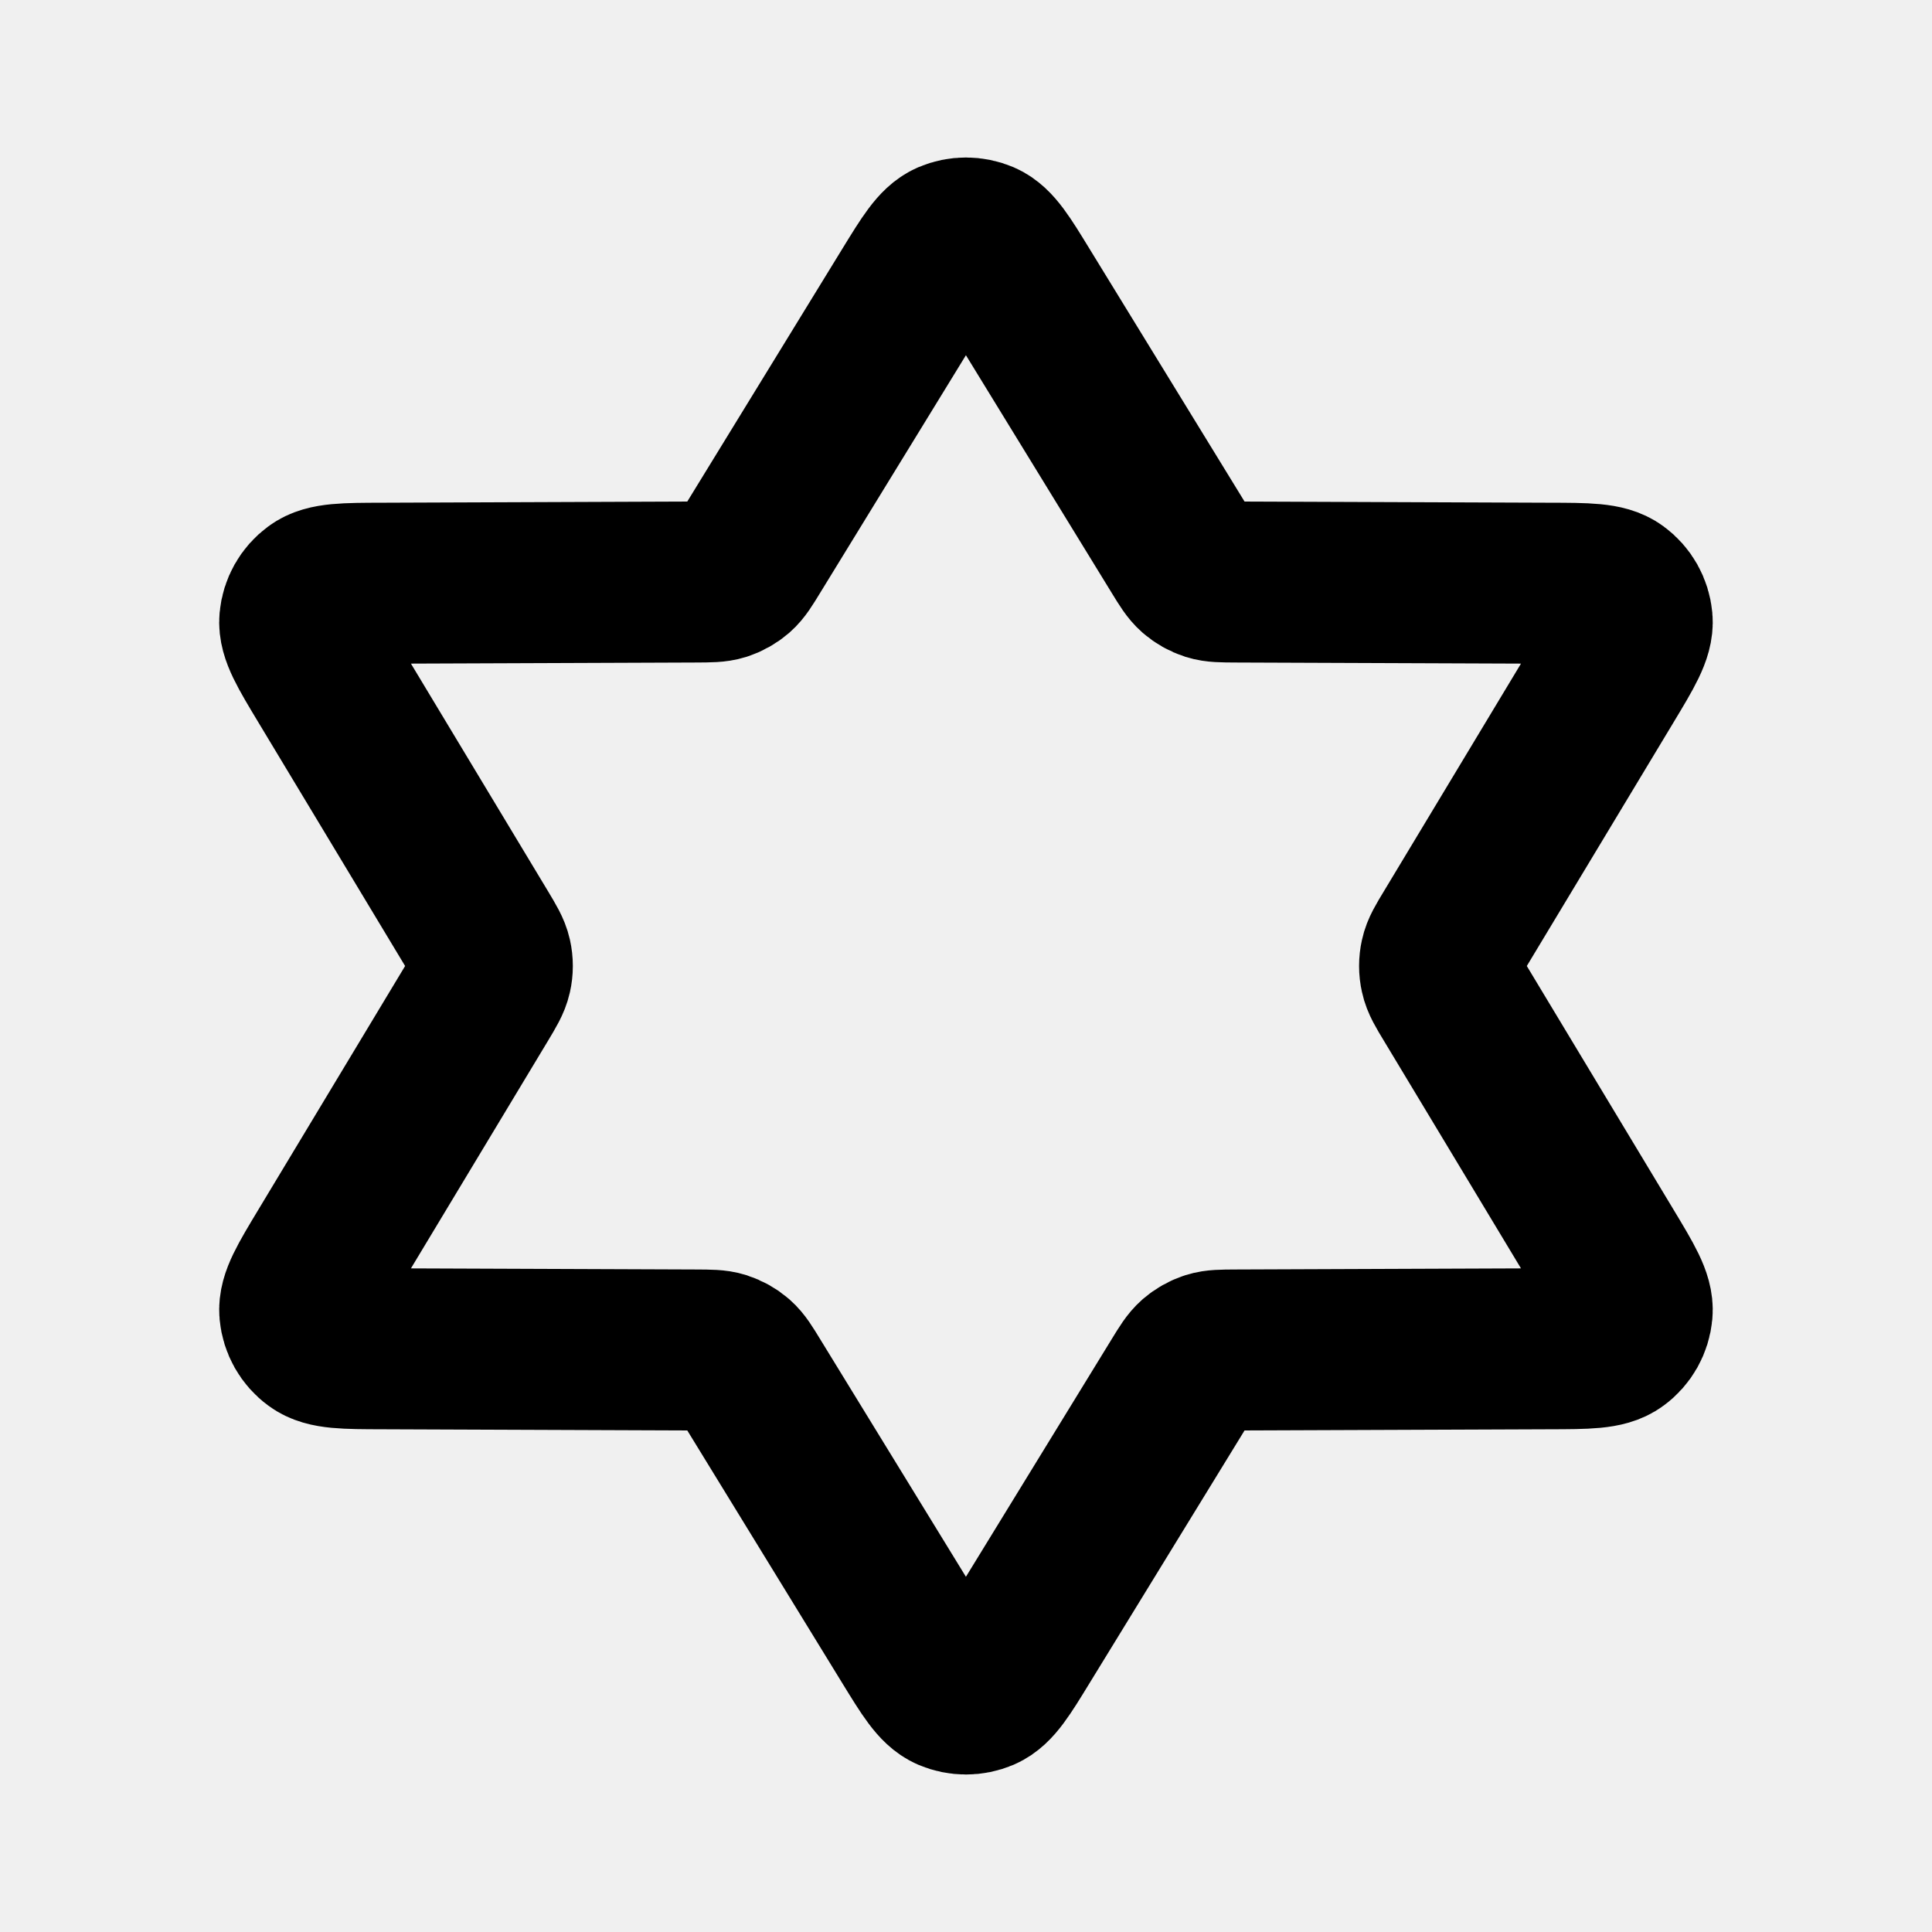
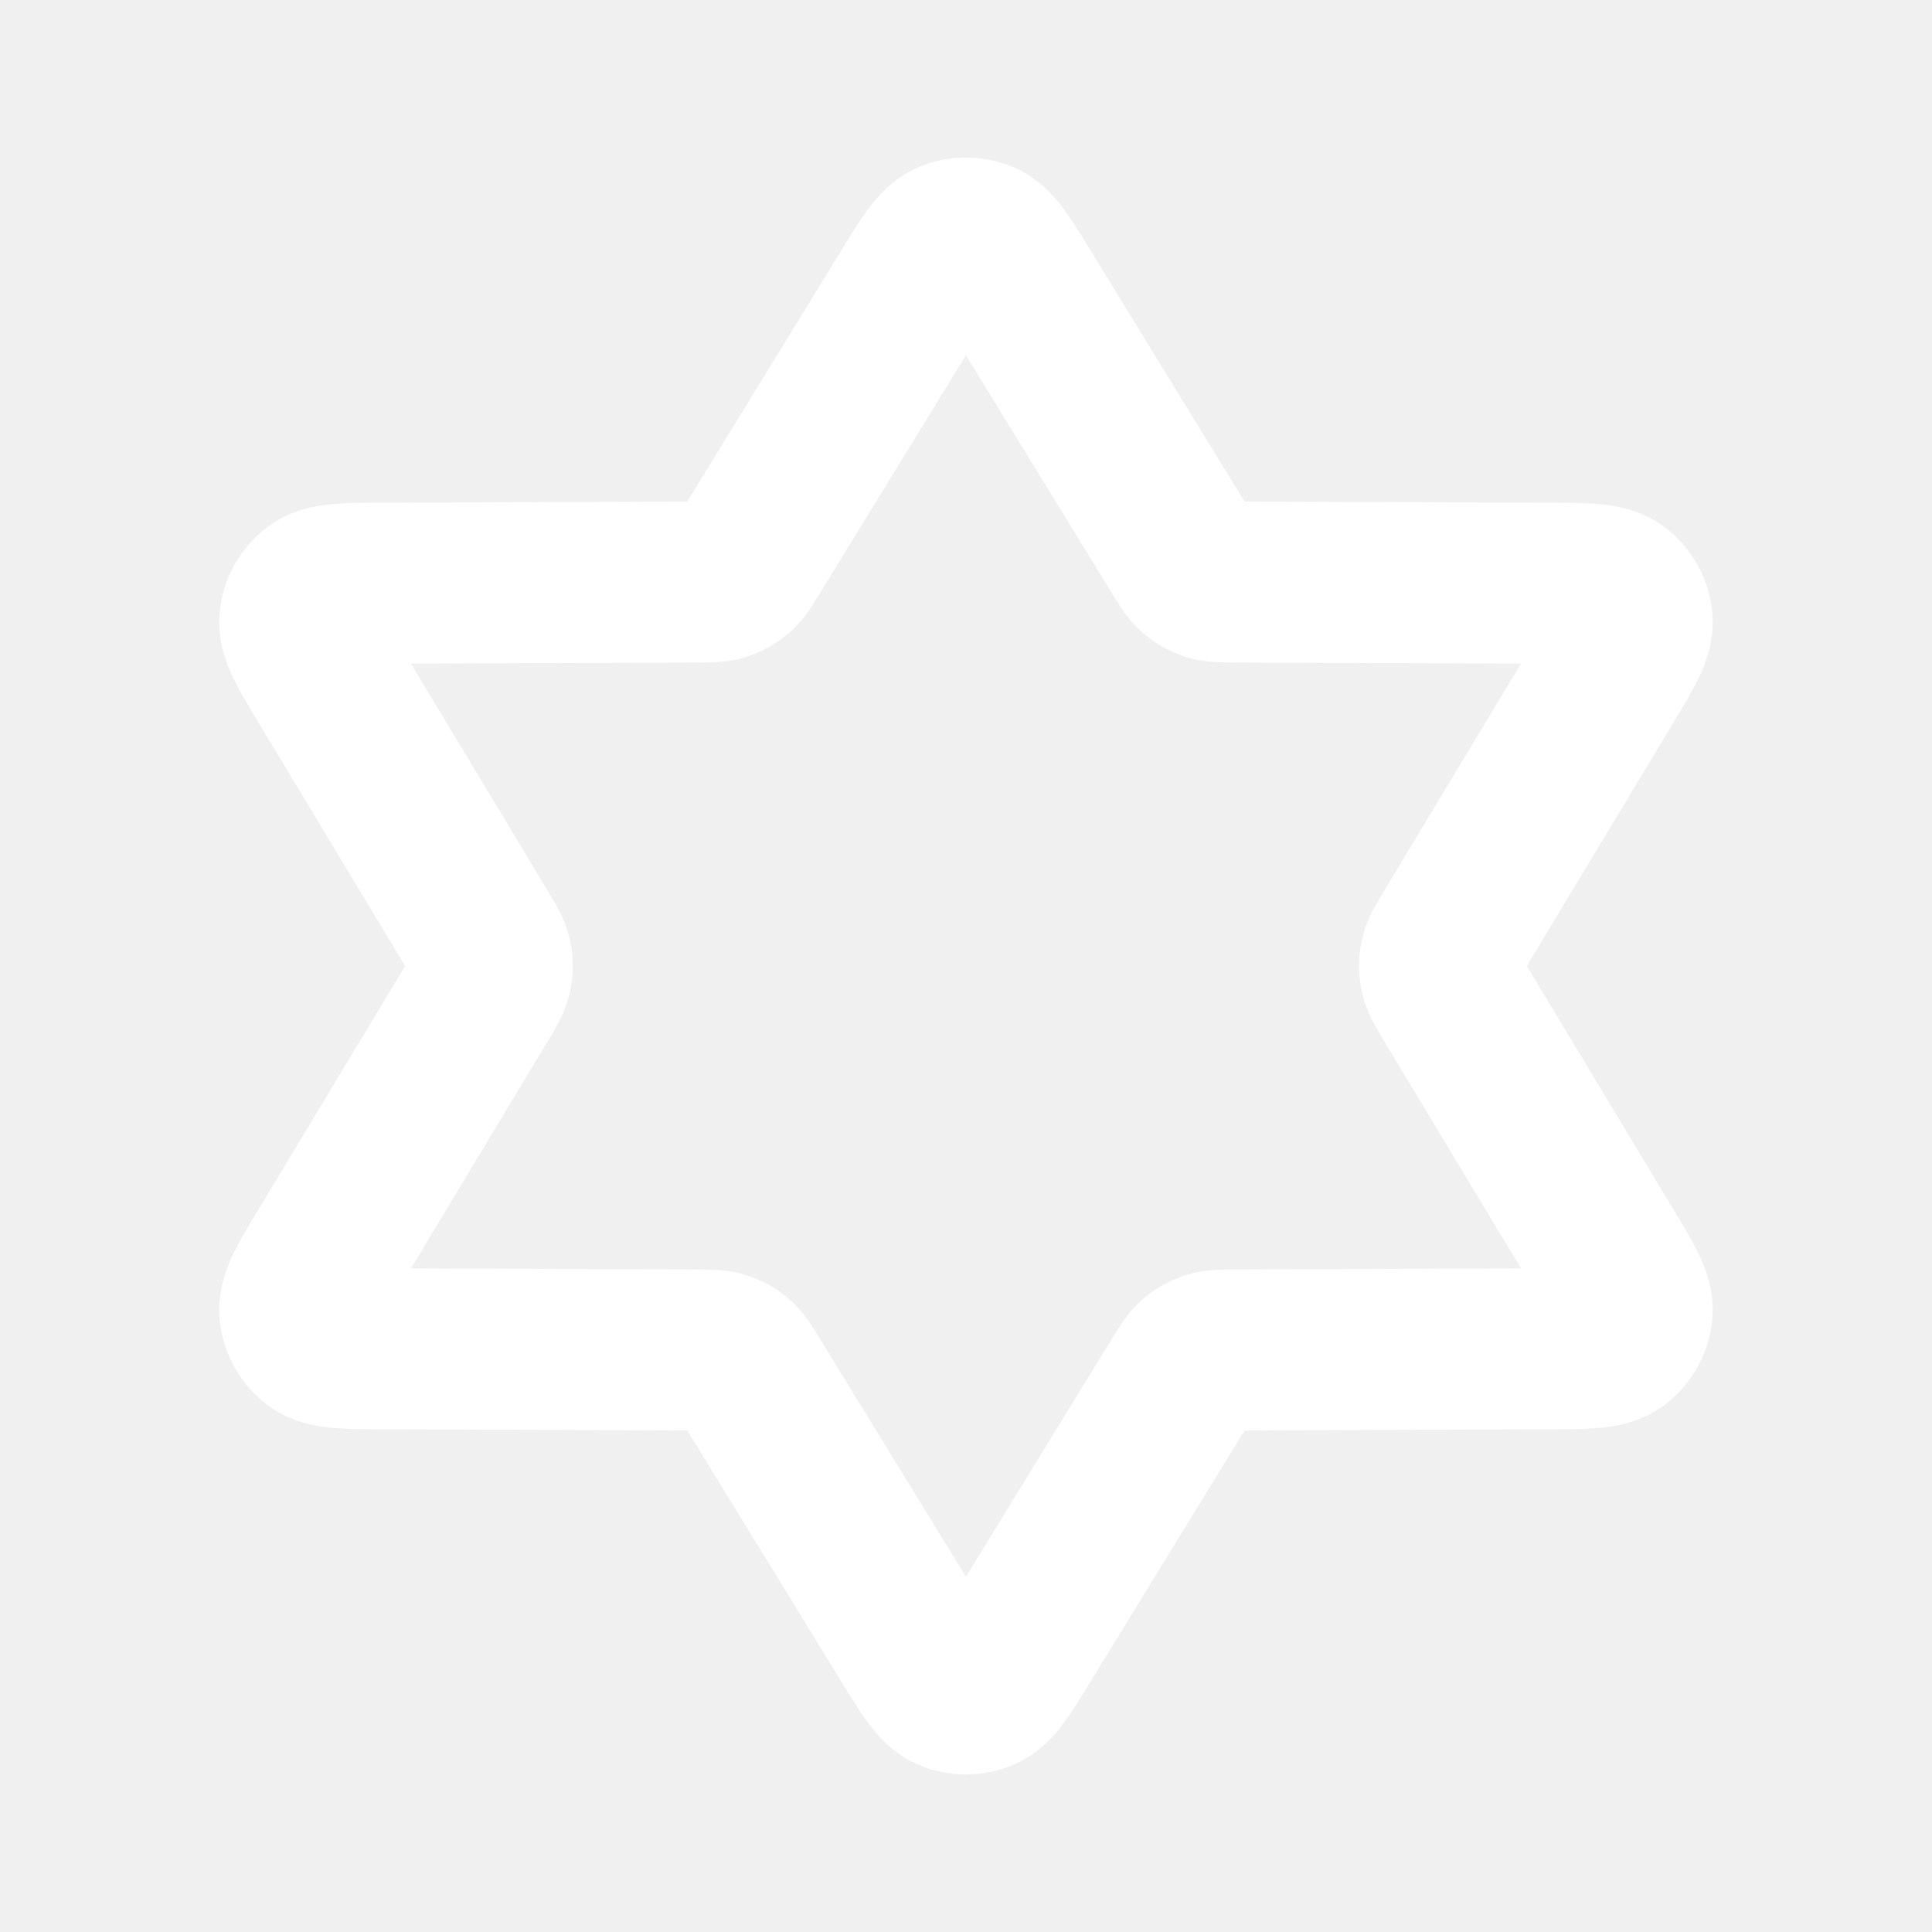
<svg xmlns="http://www.w3.org/2000/svg" width="800px" height="800px" viewBox="0 0 24 24" fill="none">
-   <path d="M11.317 3.612C11.543 3.244 11.656 3.06 11.801 2.997C11.928 2.943 12.071 2.943 12.198 2.997C12.343 3.06 12.456 3.244 12.681 3.612L14.666 6.848C14.751 6.987 14.794 7.056 14.852 7.107C14.903 7.151 14.963 7.185 15.028 7.206C15.101 7.229 15.182 7.229 15.345 7.23L19.25 7.245C19.712 7.246 19.942 7.247 20.074 7.345C20.189 7.429 20.262 7.559 20.275 7.701C20.29 7.864 20.171 8.062 19.933 8.457L18.048 11.587C17.957 11.737 17.912 11.812 17.895 11.892C17.879 11.963 17.879 12.037 17.895 12.107C17.912 12.188 17.957 12.263 18.048 12.413L19.933 15.543C20.171 15.938 20.29 16.136 20.275 16.299C20.262 16.441 20.189 16.571 20.074 16.655C19.942 16.753 19.712 16.754 19.25 16.755L15.345 16.77C15.182 16.771 15.101 16.771 15.028 16.794C14.963 16.815 14.903 16.849 14.852 16.893C14.794 16.944 14.751 17.013 14.666 17.152L12.681 20.388C12.456 20.756 12.343 20.94 12.198 21.003C12.071 21.057 11.928 21.057 11.801 21.003C11.656 20.94 11.543 20.756 11.317 20.388L9.332 17.152C9.247 17.013 9.205 16.944 9.147 16.893C9.096 16.849 9.036 16.815 8.971 16.794C8.898 16.771 8.816 16.771 8.654 16.77L4.748 16.755C4.287 16.754 4.056 16.753 3.925 16.655C3.81 16.571 3.737 16.441 3.724 16.299C3.709 16.136 3.828 15.938 4.066 15.543L5.951 12.413C6.041 12.263 6.086 12.188 6.104 12.107C6.12 12.037 6.12 11.963 6.104 11.892C6.086 11.812 6.041 11.737 5.951 11.587L4.066 8.457C3.828 8.062 3.709 7.864 3.724 7.701C3.737 7.559 3.81 7.429 3.925 7.345C4.056 7.247 4.287 7.246 4.748 7.245L8.654 7.23C8.816 7.229 8.898 7.229 8.971 7.206C9.036 7.185 9.096 7.151 9.147 7.107C9.205 7.056 9.247 6.987 9.332 6.848L11.317 3.612Z" stroke="#000000" stroke-width="2" stroke-linecap="round" stroke-linejoin="round" />
+   <path d="M11.317 3.612C11.543 3.244 11.656 3.06 11.801 2.997C11.928 2.943 12.071 2.943 12.198 2.997C12.343 3.06 12.456 3.244 12.681 3.612L14.666 6.848C14.751 6.987 14.794 7.056 14.852 7.107C14.903 7.151 14.963 7.185 15.028 7.206C15.101 7.229 15.182 7.229 15.345 7.23L19.25 7.245C19.712 7.246 19.942 7.247 20.074 7.345C20.189 7.429 20.262 7.559 20.275 7.701C20.29 7.864 20.171 8.062 19.933 8.457L18.048 11.587C17.957 11.737 17.912 11.812 17.895 11.892C17.879 11.963 17.879 12.037 17.895 12.107C17.912 12.188 17.957 12.263 18.048 12.413L19.933 15.543C20.171 15.938 20.29 16.136 20.275 16.299C20.262 16.441 20.189 16.571 20.074 16.655C19.942 16.753 19.712 16.754 19.25 16.755L15.345 16.77C15.182 16.771 15.101 16.771 15.028 16.794C14.963 16.815 14.903 16.849 14.852 16.893C14.794 16.944 14.751 17.013 14.666 17.152L12.681 20.388C12.456 20.756 12.343 20.94 12.198 21.003C12.071 21.057 11.928 21.057 11.801 21.003C11.656 20.94 11.543 20.756 11.317 20.388L9.332 17.152C9.247 17.013 9.205 16.944 9.147 16.893C9.096 16.849 9.036 16.815 8.971 16.794C8.898 16.771 8.816 16.771 8.654 16.77L4.748 16.755C4.287 16.754 4.056 16.753 3.925 16.655C3.81 16.571 3.737 16.441 3.724 16.299C3.709 16.136 3.828 15.938 4.066 15.543L5.951 12.413C6.041 12.263 6.086 12.188 6.104 12.107C6.12 12.037 6.12 11.963 6.104 11.892C6.086 11.812 6.041 11.737 5.951 11.587L4.066 8.457C3.828 8.062 3.709 7.864 3.724 7.701C3.737 7.559 3.81 7.429 3.925 7.345C4.056 7.247 4.287 7.246 4.748 7.245L8.654 7.23C8.816 7.229 8.898 7.229 8.971 7.206C9.036 7.185 9.096 7.151 9.147 7.107C9.205 7.056 9.247 6.987 9.332 6.848L11.317 3.612Z" stroke="#fff" stroke-width="2" stroke-linecap="round" stroke-linejoin="round" />
</svg>
